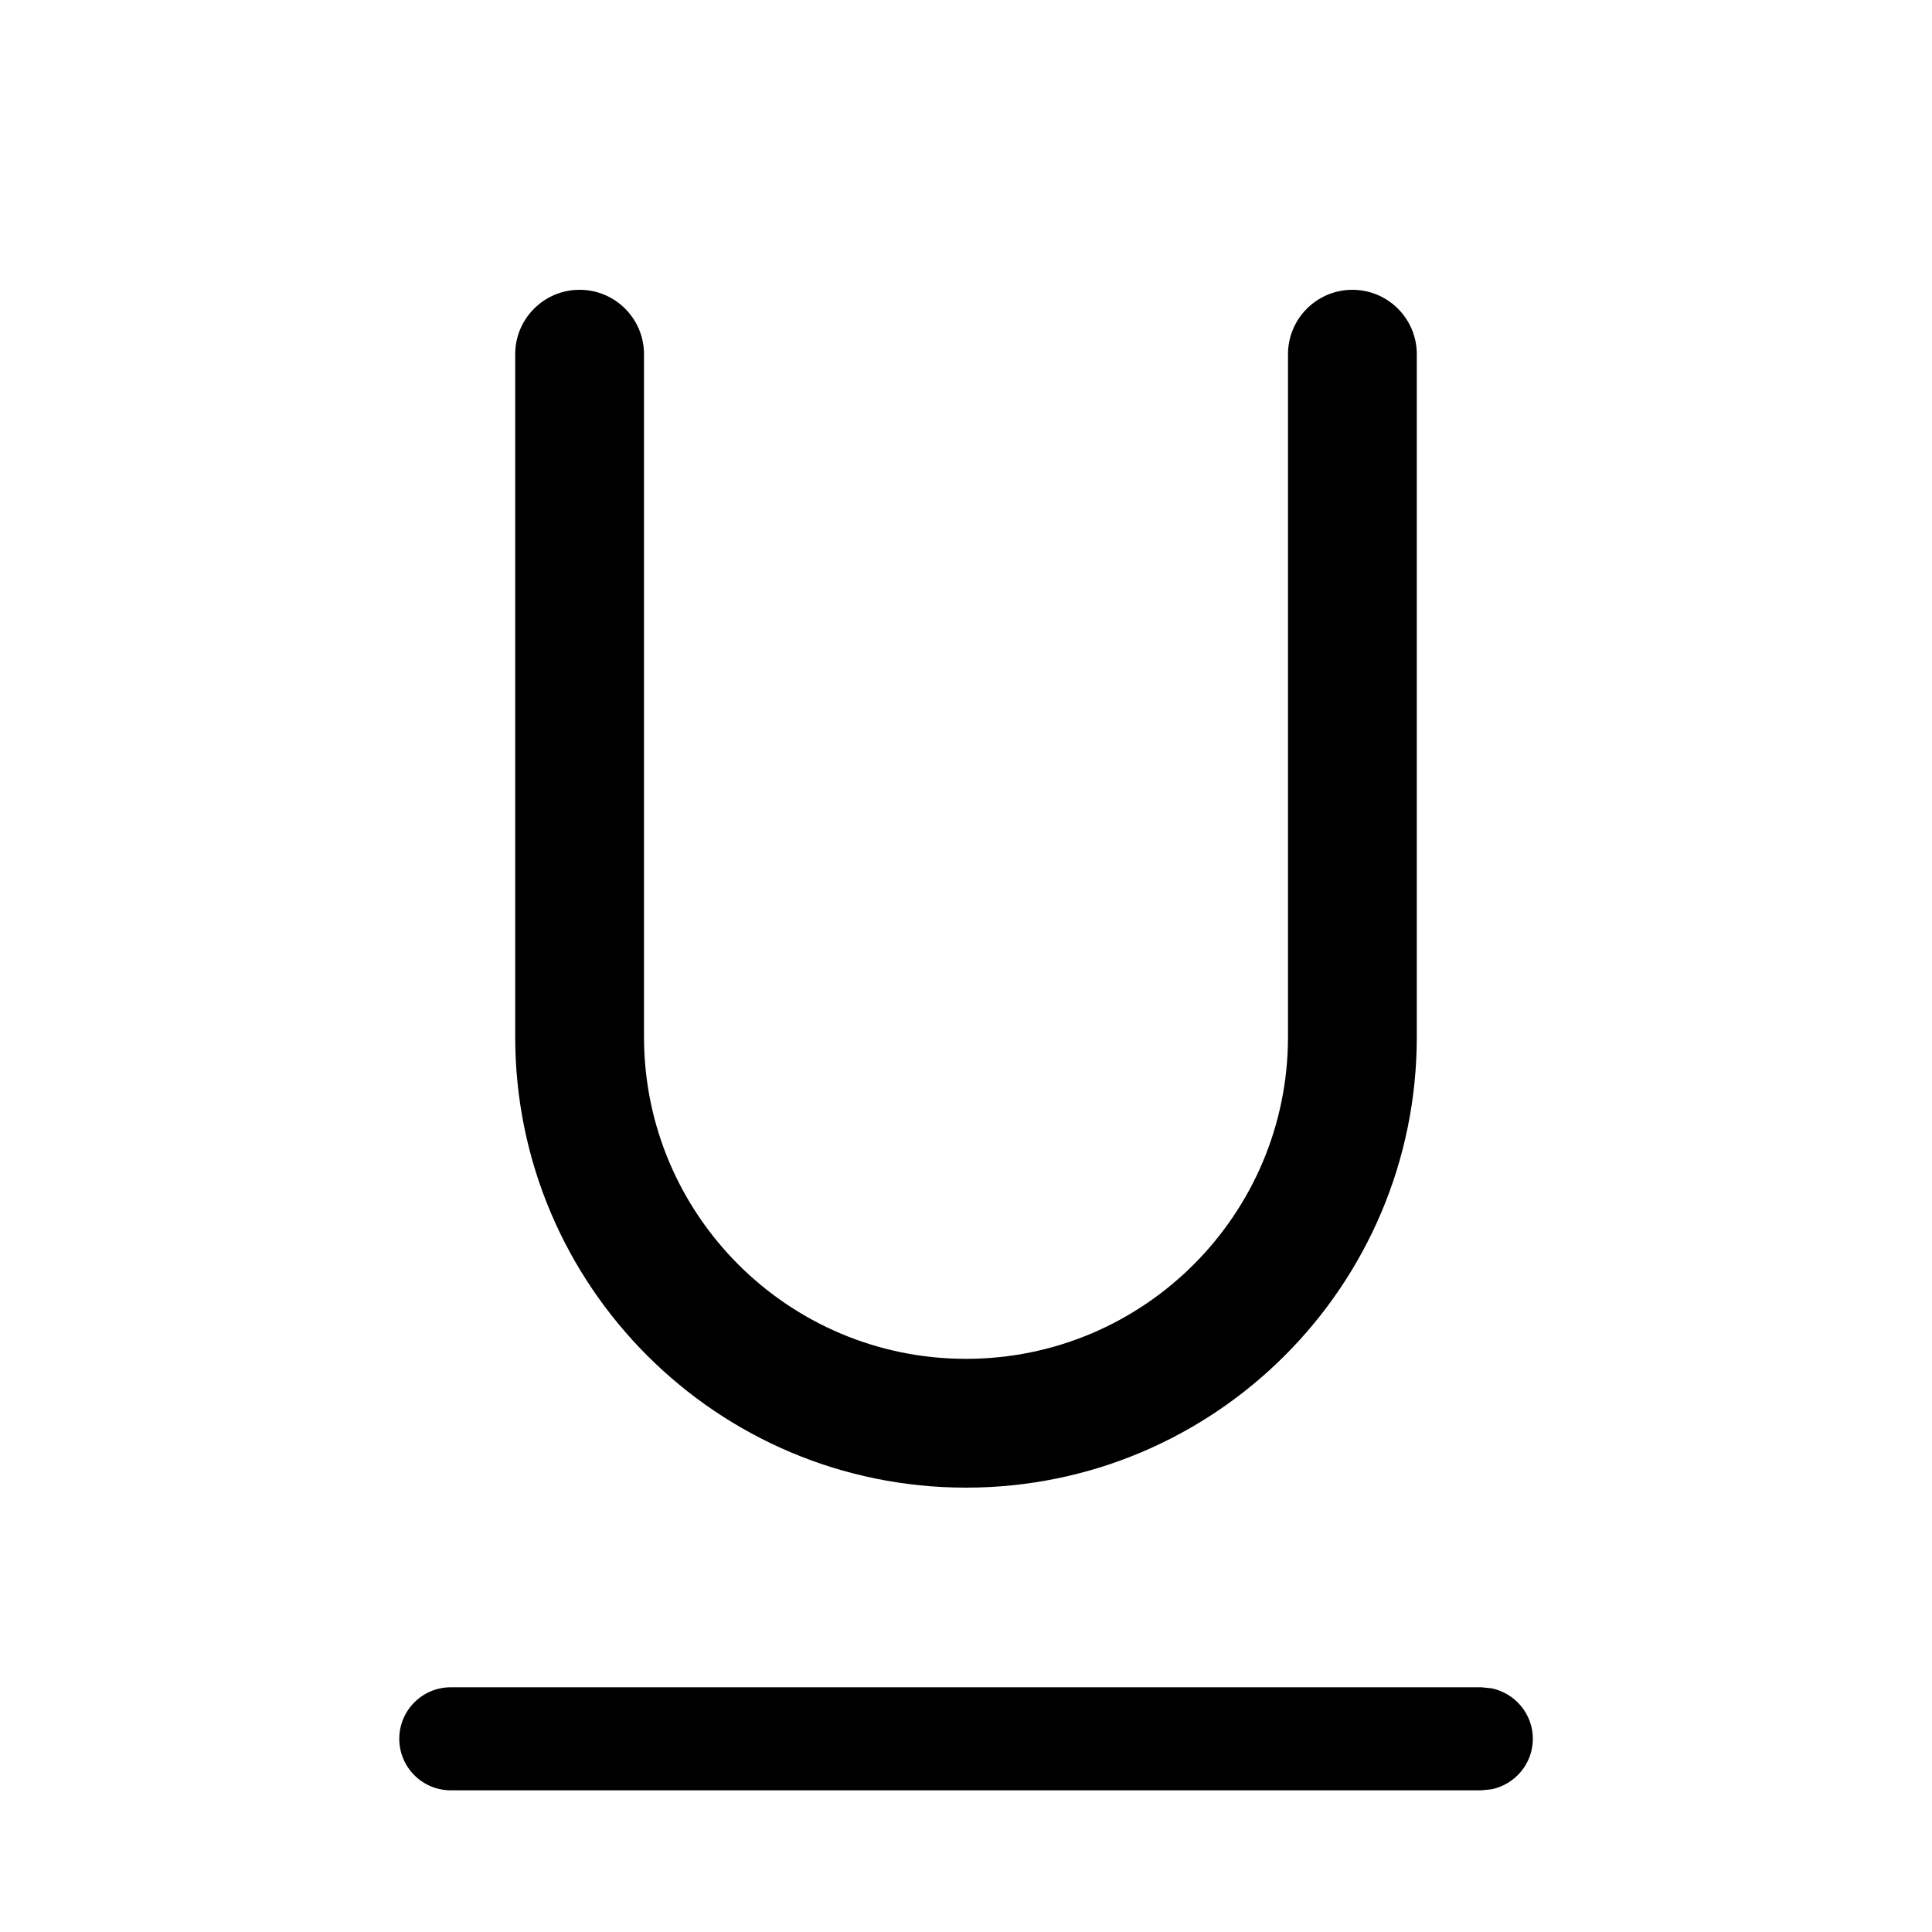
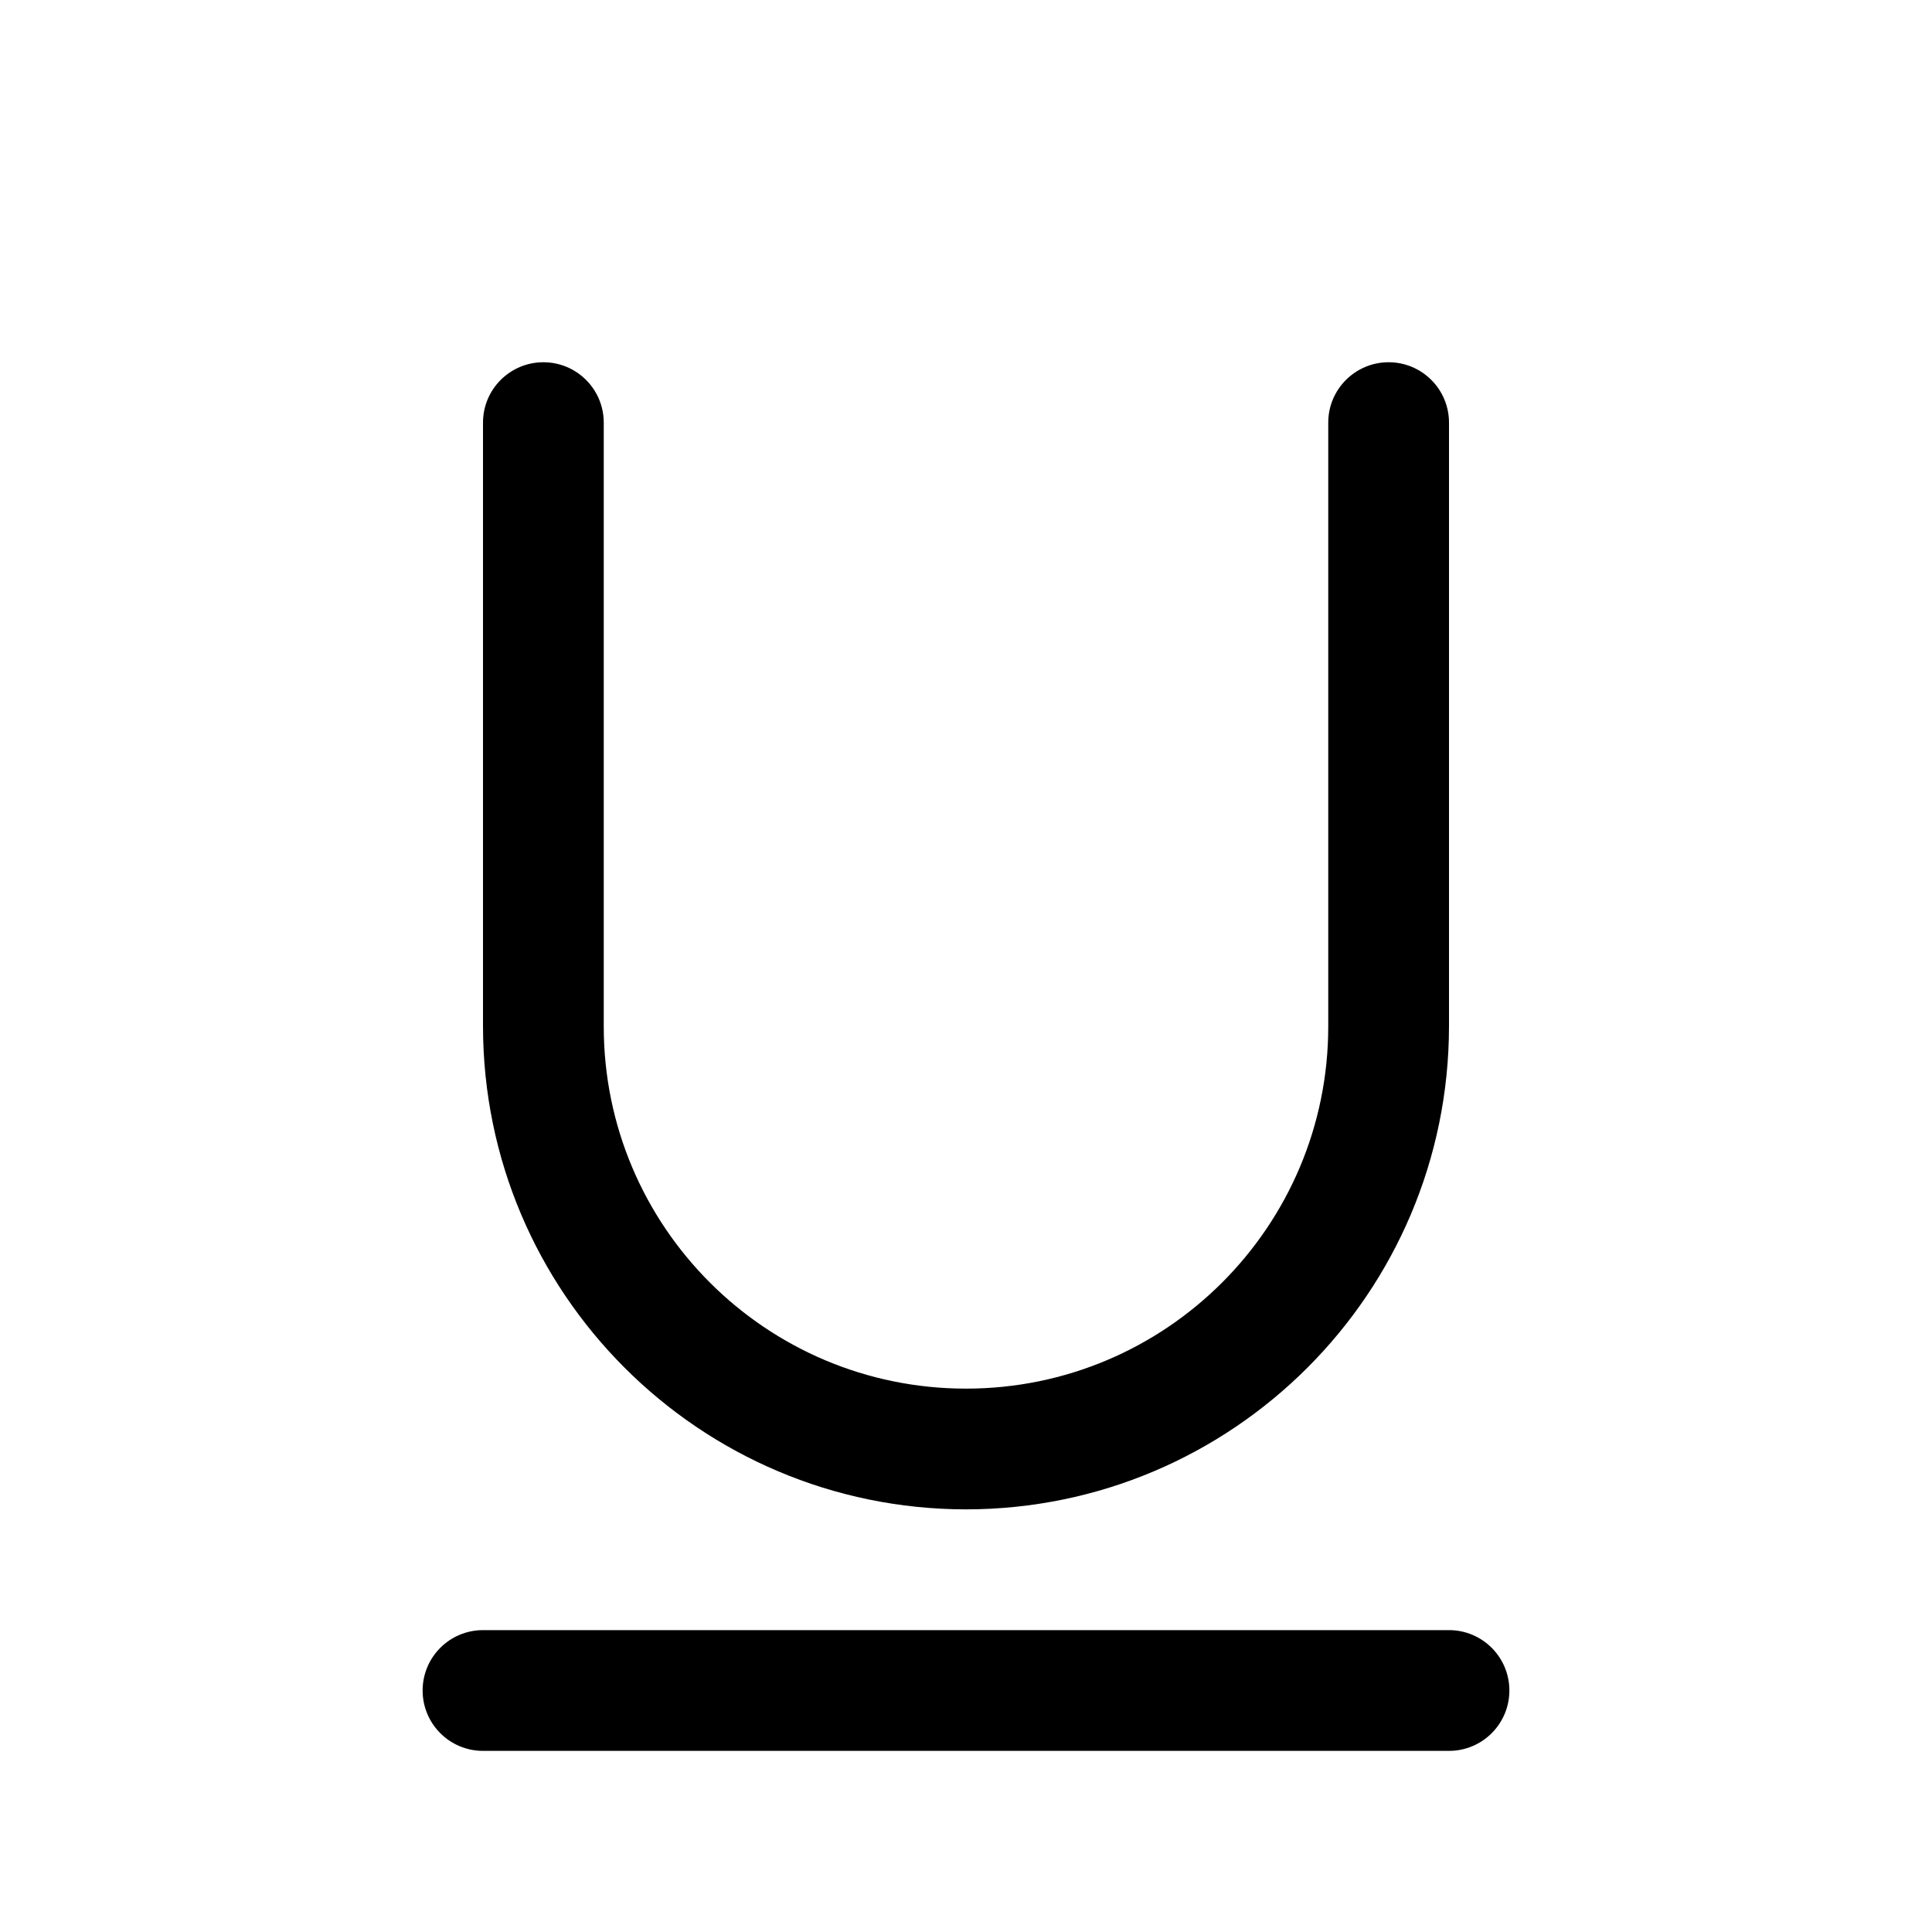
- <svg xmlns="http://www.w3.org/2000/svg" width="15" height="15" viewBox="0 0 15 15" fill="none">
-   <path d="M11.581 13.108C11.763 13.146 11.901 13.307 11.901 13.5C11.901 13.693 11.763 13.854 11.581 13.892L11.5 13.9H3.5C3.279 13.9 3.1 13.721 3.1 13.5C3.1 13.279 3.279 13.1 3.5 13.1H11.5L11.581 13.108ZM10.5 2.25C10.776 2.25 11 2.474 11 2.75V8.05C11 9.983 9.433 11.55 7.5 11.55C5.567 11.55 4 9.983 4 8.05V2.75C4 2.474 4.224 2.25 4.5 2.25C4.776 2.25 5 2.474 5 2.75V8.05C5 9.431 6.12 10.55 7.5 10.55C8.881 10.55 10 9.43 10 8.05V2.75C10 2.474 10.224 2.25 10.5 2.25Z" fill="currentColor" />
+ <svg xmlns="http://www.w3.org/2000/svg" width="32" height="32" fill="#000000" viewBox="0 0 256 256">
+   <path d="M200,224a8,8,0,0,1-8,8H64a8,8,0,0,1,0-16H192A8,8,0,0,1,200,224Zm-72-24a64.07,64.07,0,0,0,64-64V56a8,8,0,0,0-16,0v80a48,48,0,0,1-96,0V56a8,8,0,0,0-16,0v80A64.07,64.07,0,0,0,128,200Z" />
</svg>
